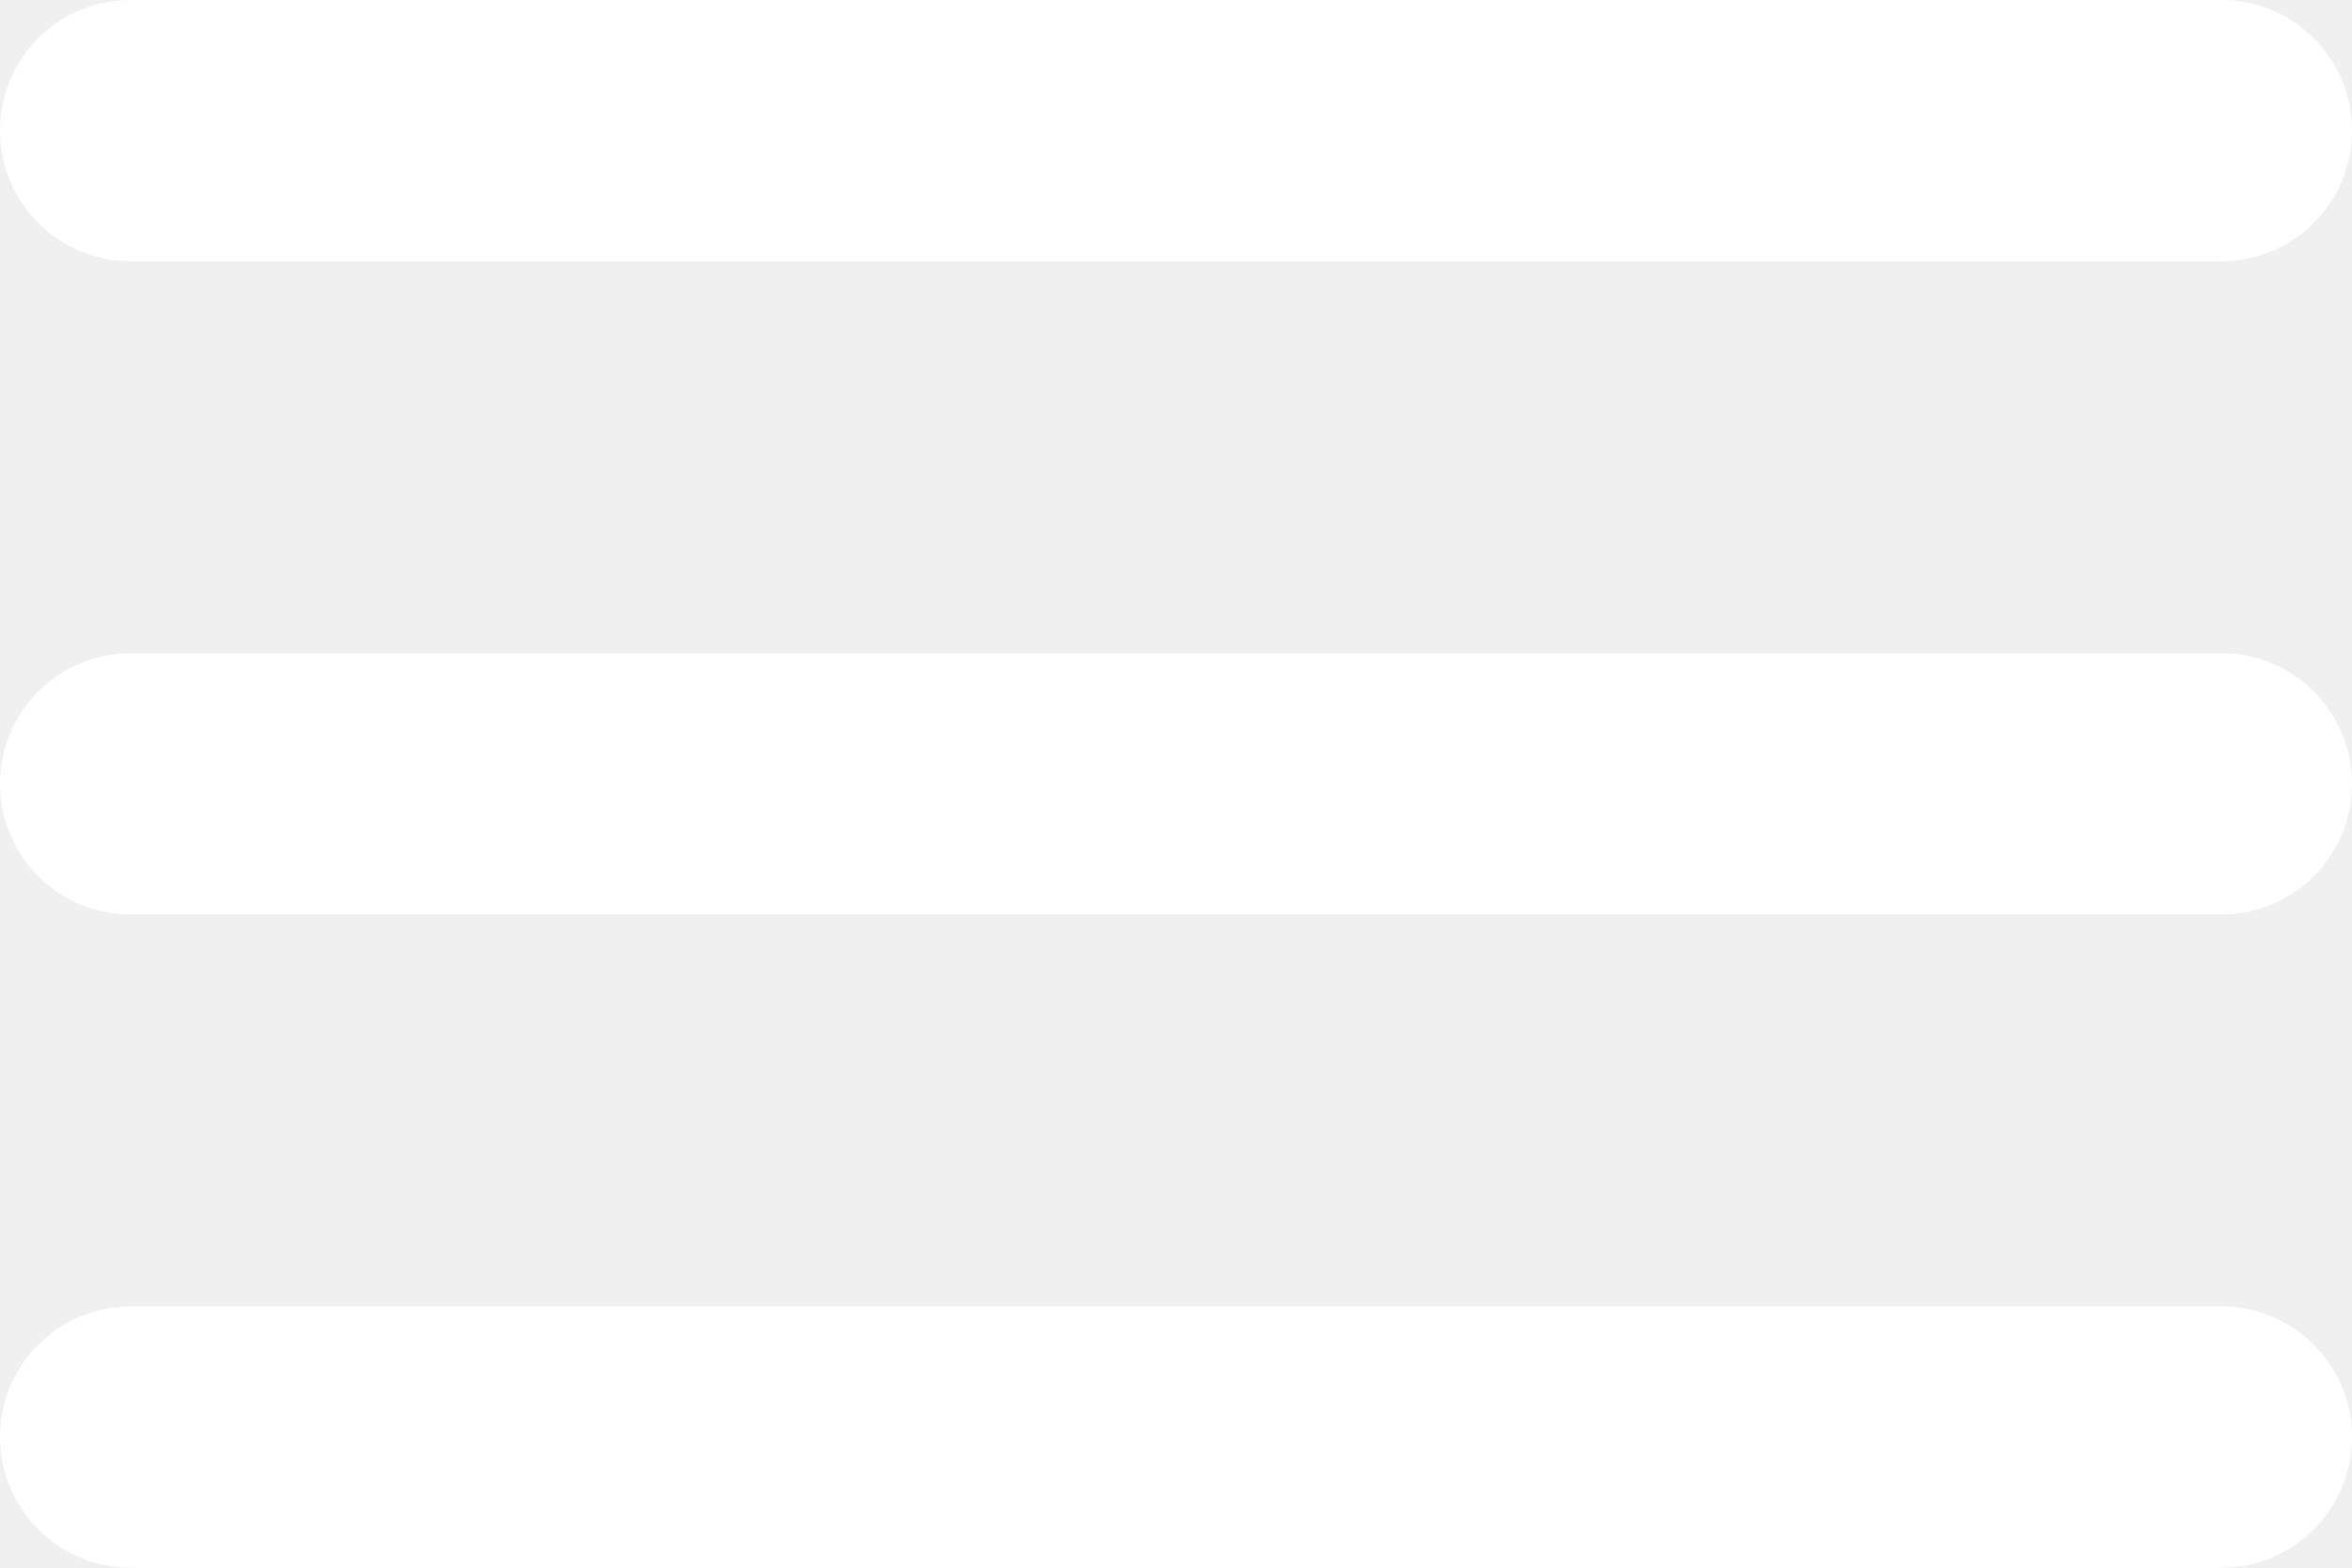
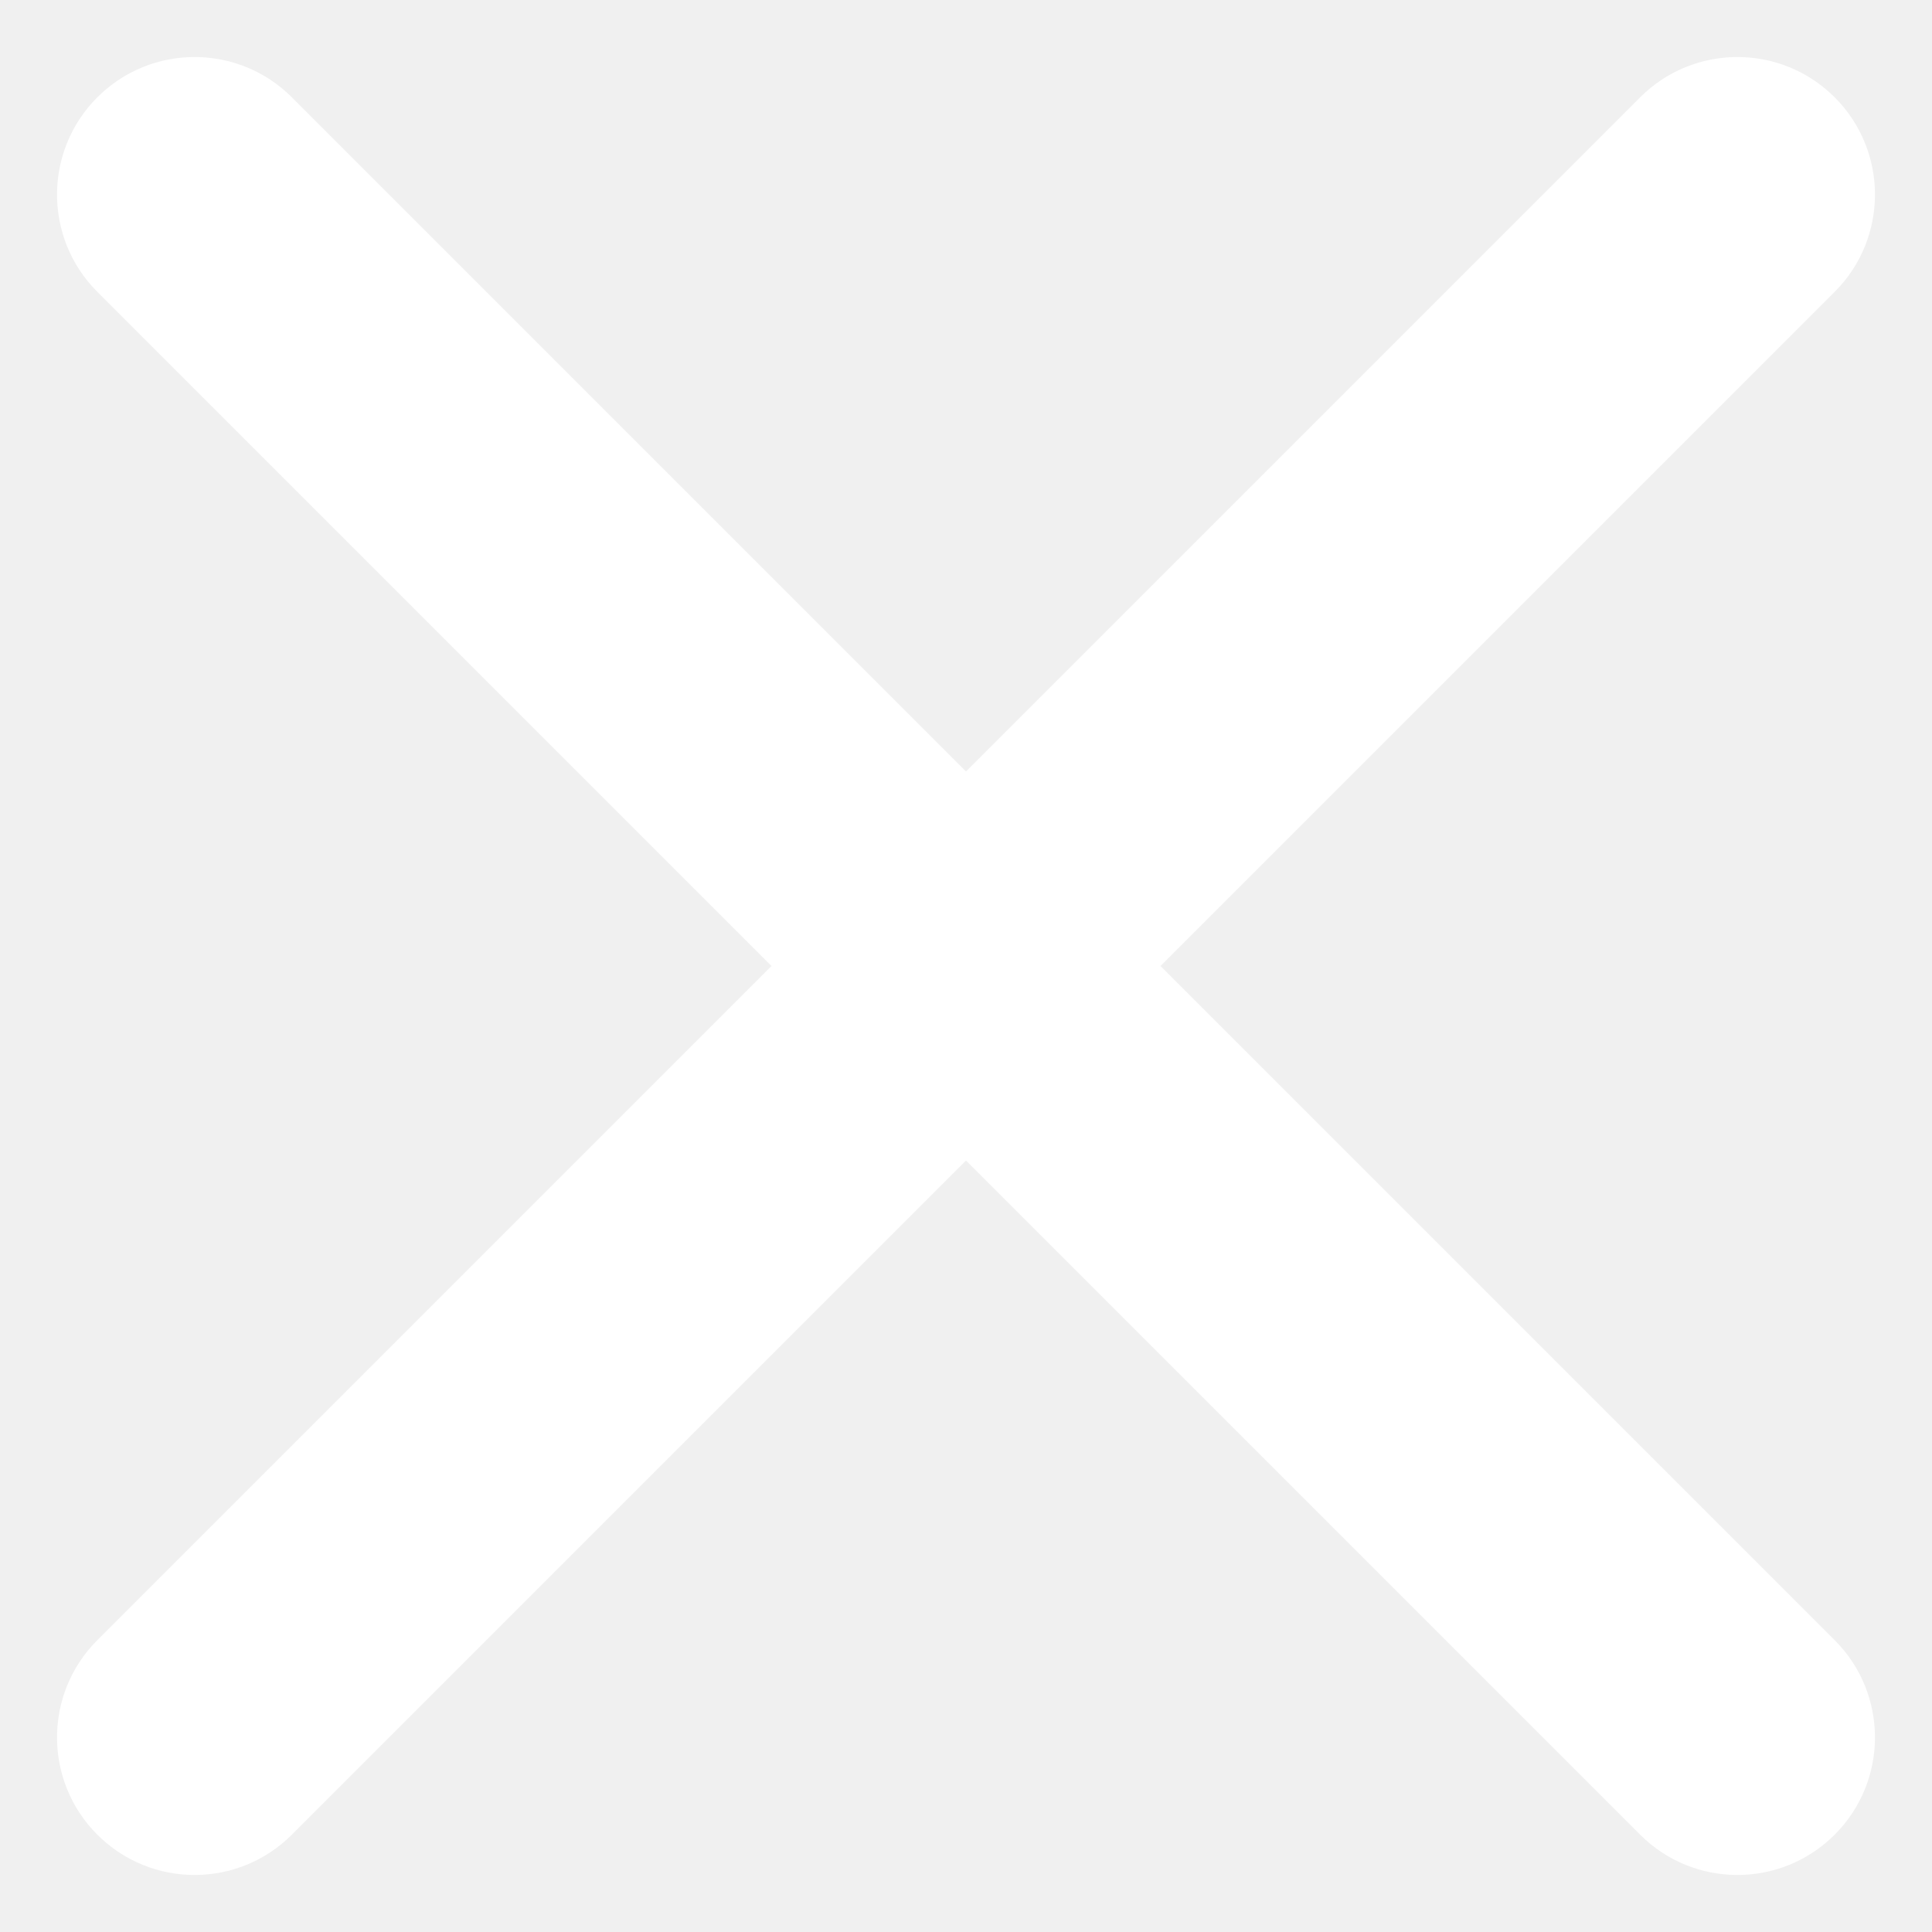
- <svg xmlns="http://www.w3.org/2000/svg" width="18" height="12" viewBox="0 0 18 12" fill="none">
-   <path d="M0 11C0 11.552 0.448 12 1 12H17C17.552 12 18 11.552 18 11C18 10.448 17.552 10 17 10H1C0.448 10 0 10.448 0 11ZM0 6C0 6.552 0.448 7 1 7H17C17.552 7 18 6.552 18 6C18 5.448 17.552 5 17 5H1C0.448 5 0 5.448 0 6ZM1 0C0.448 0 0 0.448 0 1C0 1.552 0.448 2 1 2H17C17.552 2 18 1.552 18 1C18 0.448 17.552 0 17 0H1Z" fill="white" />
+ <svg xmlns="http://www.w3.org/2000/svg" width="16" height="16" viewBox="0 0 16 16" fill="none">
+   <path d="M15.194 2.417C15.639 1.972 15.639 1.251 15.194 0.806C14.749 0.361 14.028 0.361 13.583 0.806L8 6.389L2.417 0.806C1.972 0.361 1.251 0.361 0.806 0.806C0.361 1.251 0.361 1.972 0.806 2.417L6.389 8L0.806 13.583C0.361 14.028 0.361 14.749 0.806 15.194C1.251 15.639 1.972 15.639 2.417 15.194L8 9.611L13.583 15.194C14.028 15.639 14.749 15.639 15.194 15.194C15.639 14.749 15.639 14.028 15.194 13.583L9.611 8L15.194 2.417Z" fill="white" />
</svg>
